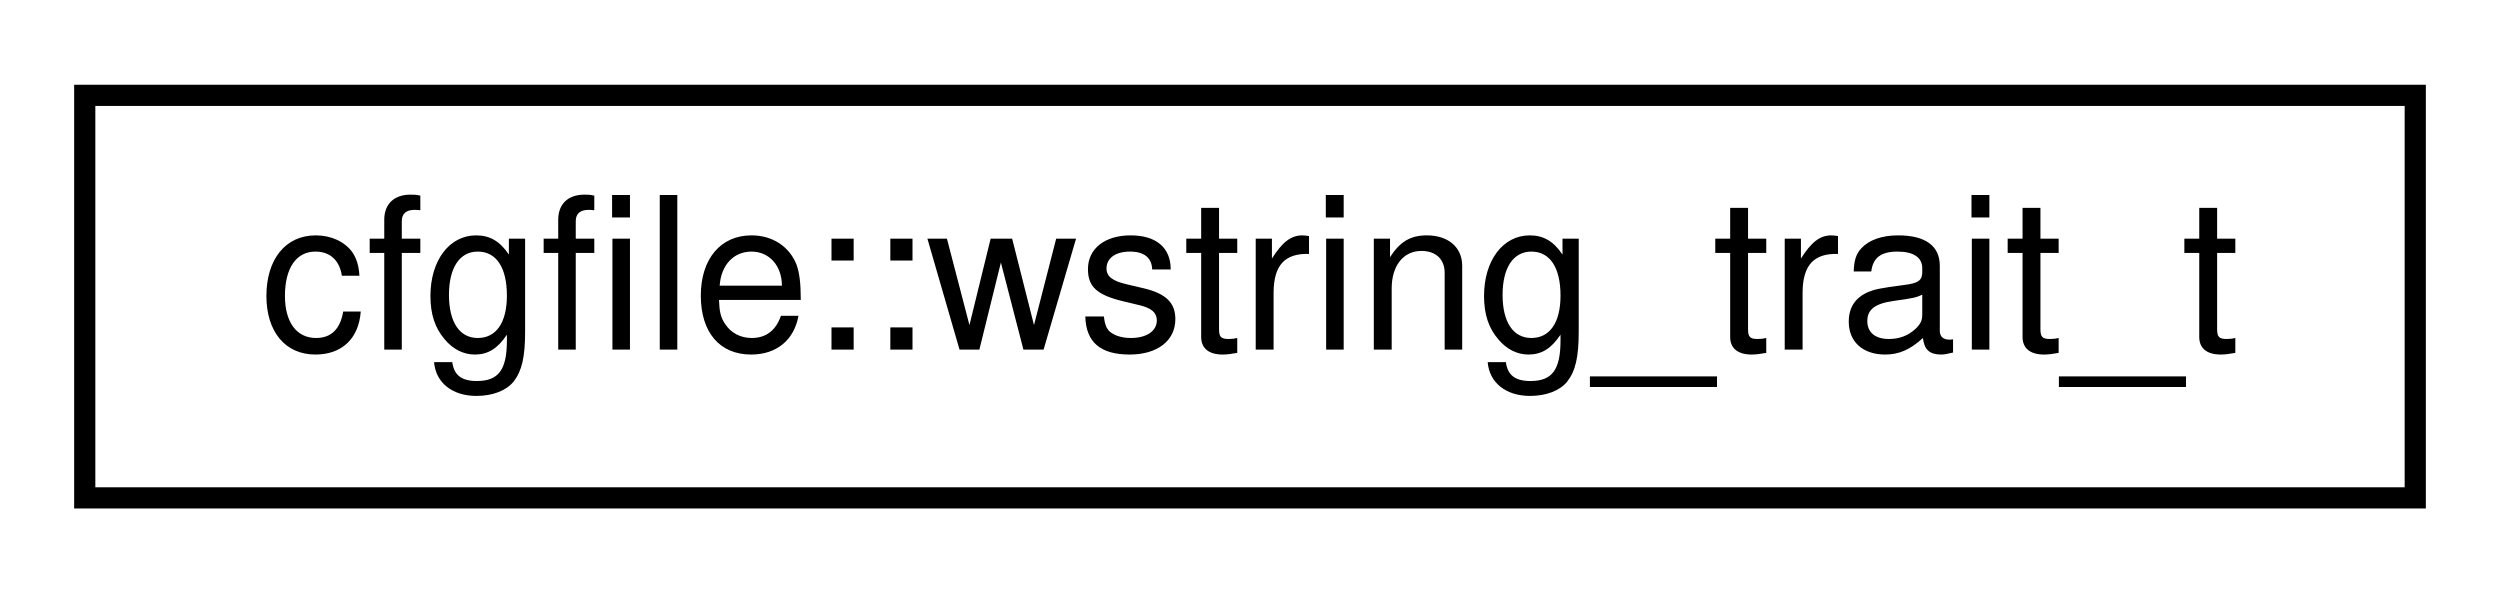
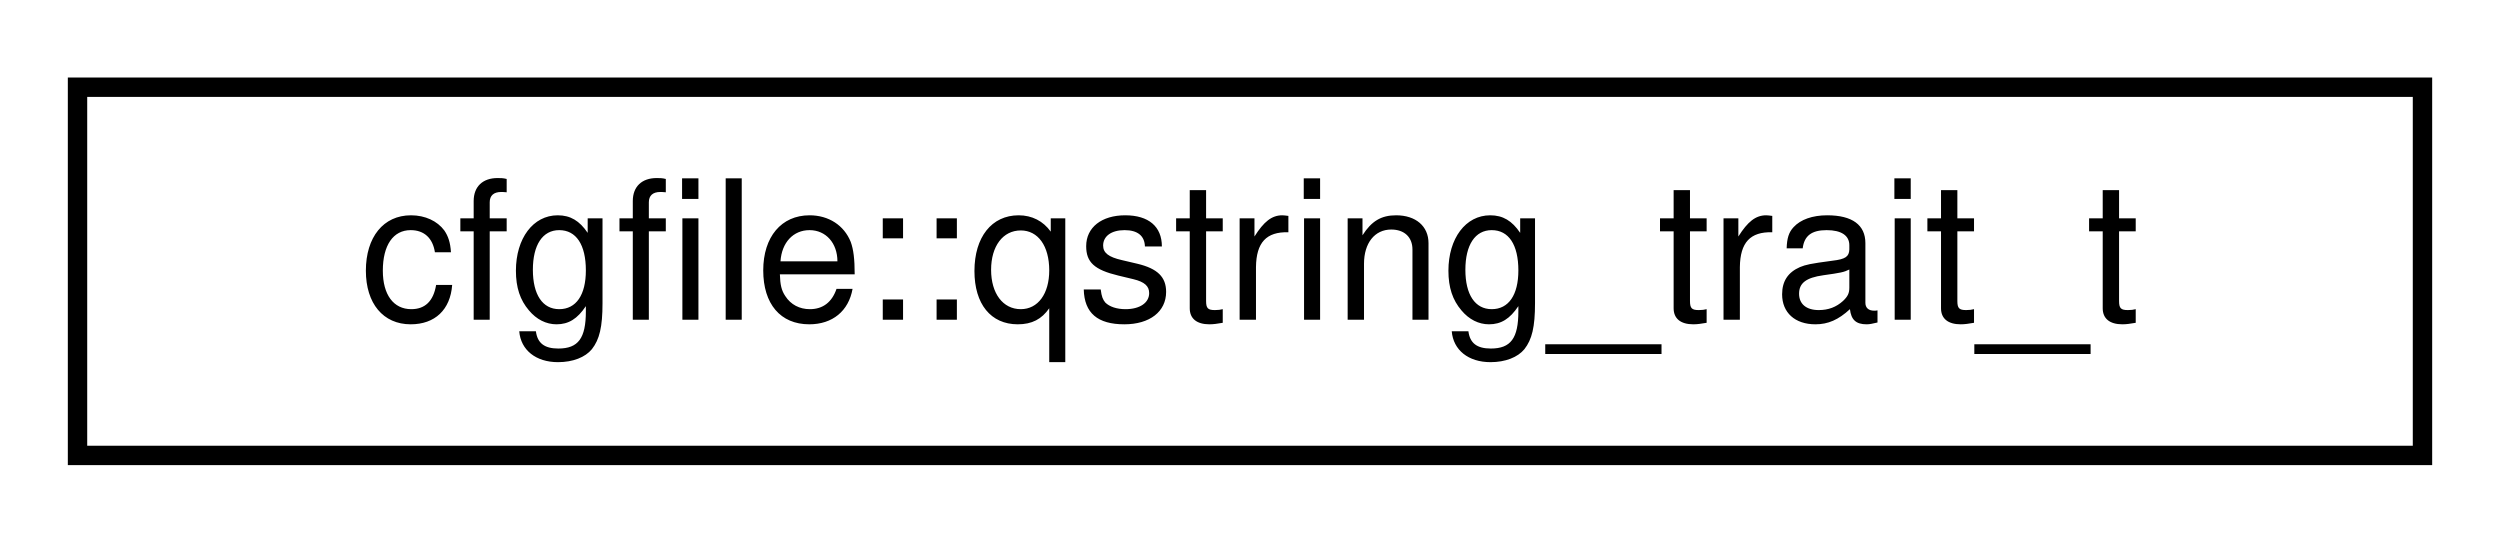
- <svg xmlns="http://www.w3.org/2000/svg" xmlns:xlink="http://www.w3.org/1999/xlink" width="118pt" height="28pt" viewBox="0.00 0.00 118.00 28.00">
+ <svg xmlns="http://www.w3.org/2000/svg" xmlns:xlink="http://www.w3.org/1999/xlink" width="129pt" height="28pt" viewBox="0.00 0.00 129.00 28.00">
  <g id="graph0" class="graph" transform="scale(1 1) rotate(0) translate(4 24)">
    <g id="node1" class="node">
      <g id="a_node1">
-         <a xlink:href="structcfgfile_1_1wstring__trait__t.html" target="_top" xlink:title="Trait for std::wstring support. ">
-           <polygon fill="none" stroke="black" points="0,-0.5 0,-19.5 110,-19.5 110,-0.5 0,-0.5" />
-           <text text-anchor="middle" x="55" y="-7.5" font-family="Helvetica,sans-Serif" font-size="10.00">cfgfile::wstring_trait_t</text>
+         <a xlink:href="structcfgfile_1_1qstring__trait__t.html" target="_top" xlink:title="Trait for QString support.">
+           <polygon fill="none" stroke="black" points="0,-0.5 0,-19.5 121,-19.5 121,-0.5 0,-0.5" />
+           <text text-anchor="middle" x="60.5" y="-7.5" font-family="Helvetica,sans-Serif" font-size="10.00">cfgfile::qstring_trait_t</text>
        </a>
      </g>
    </g>
  </g>
</svg>
